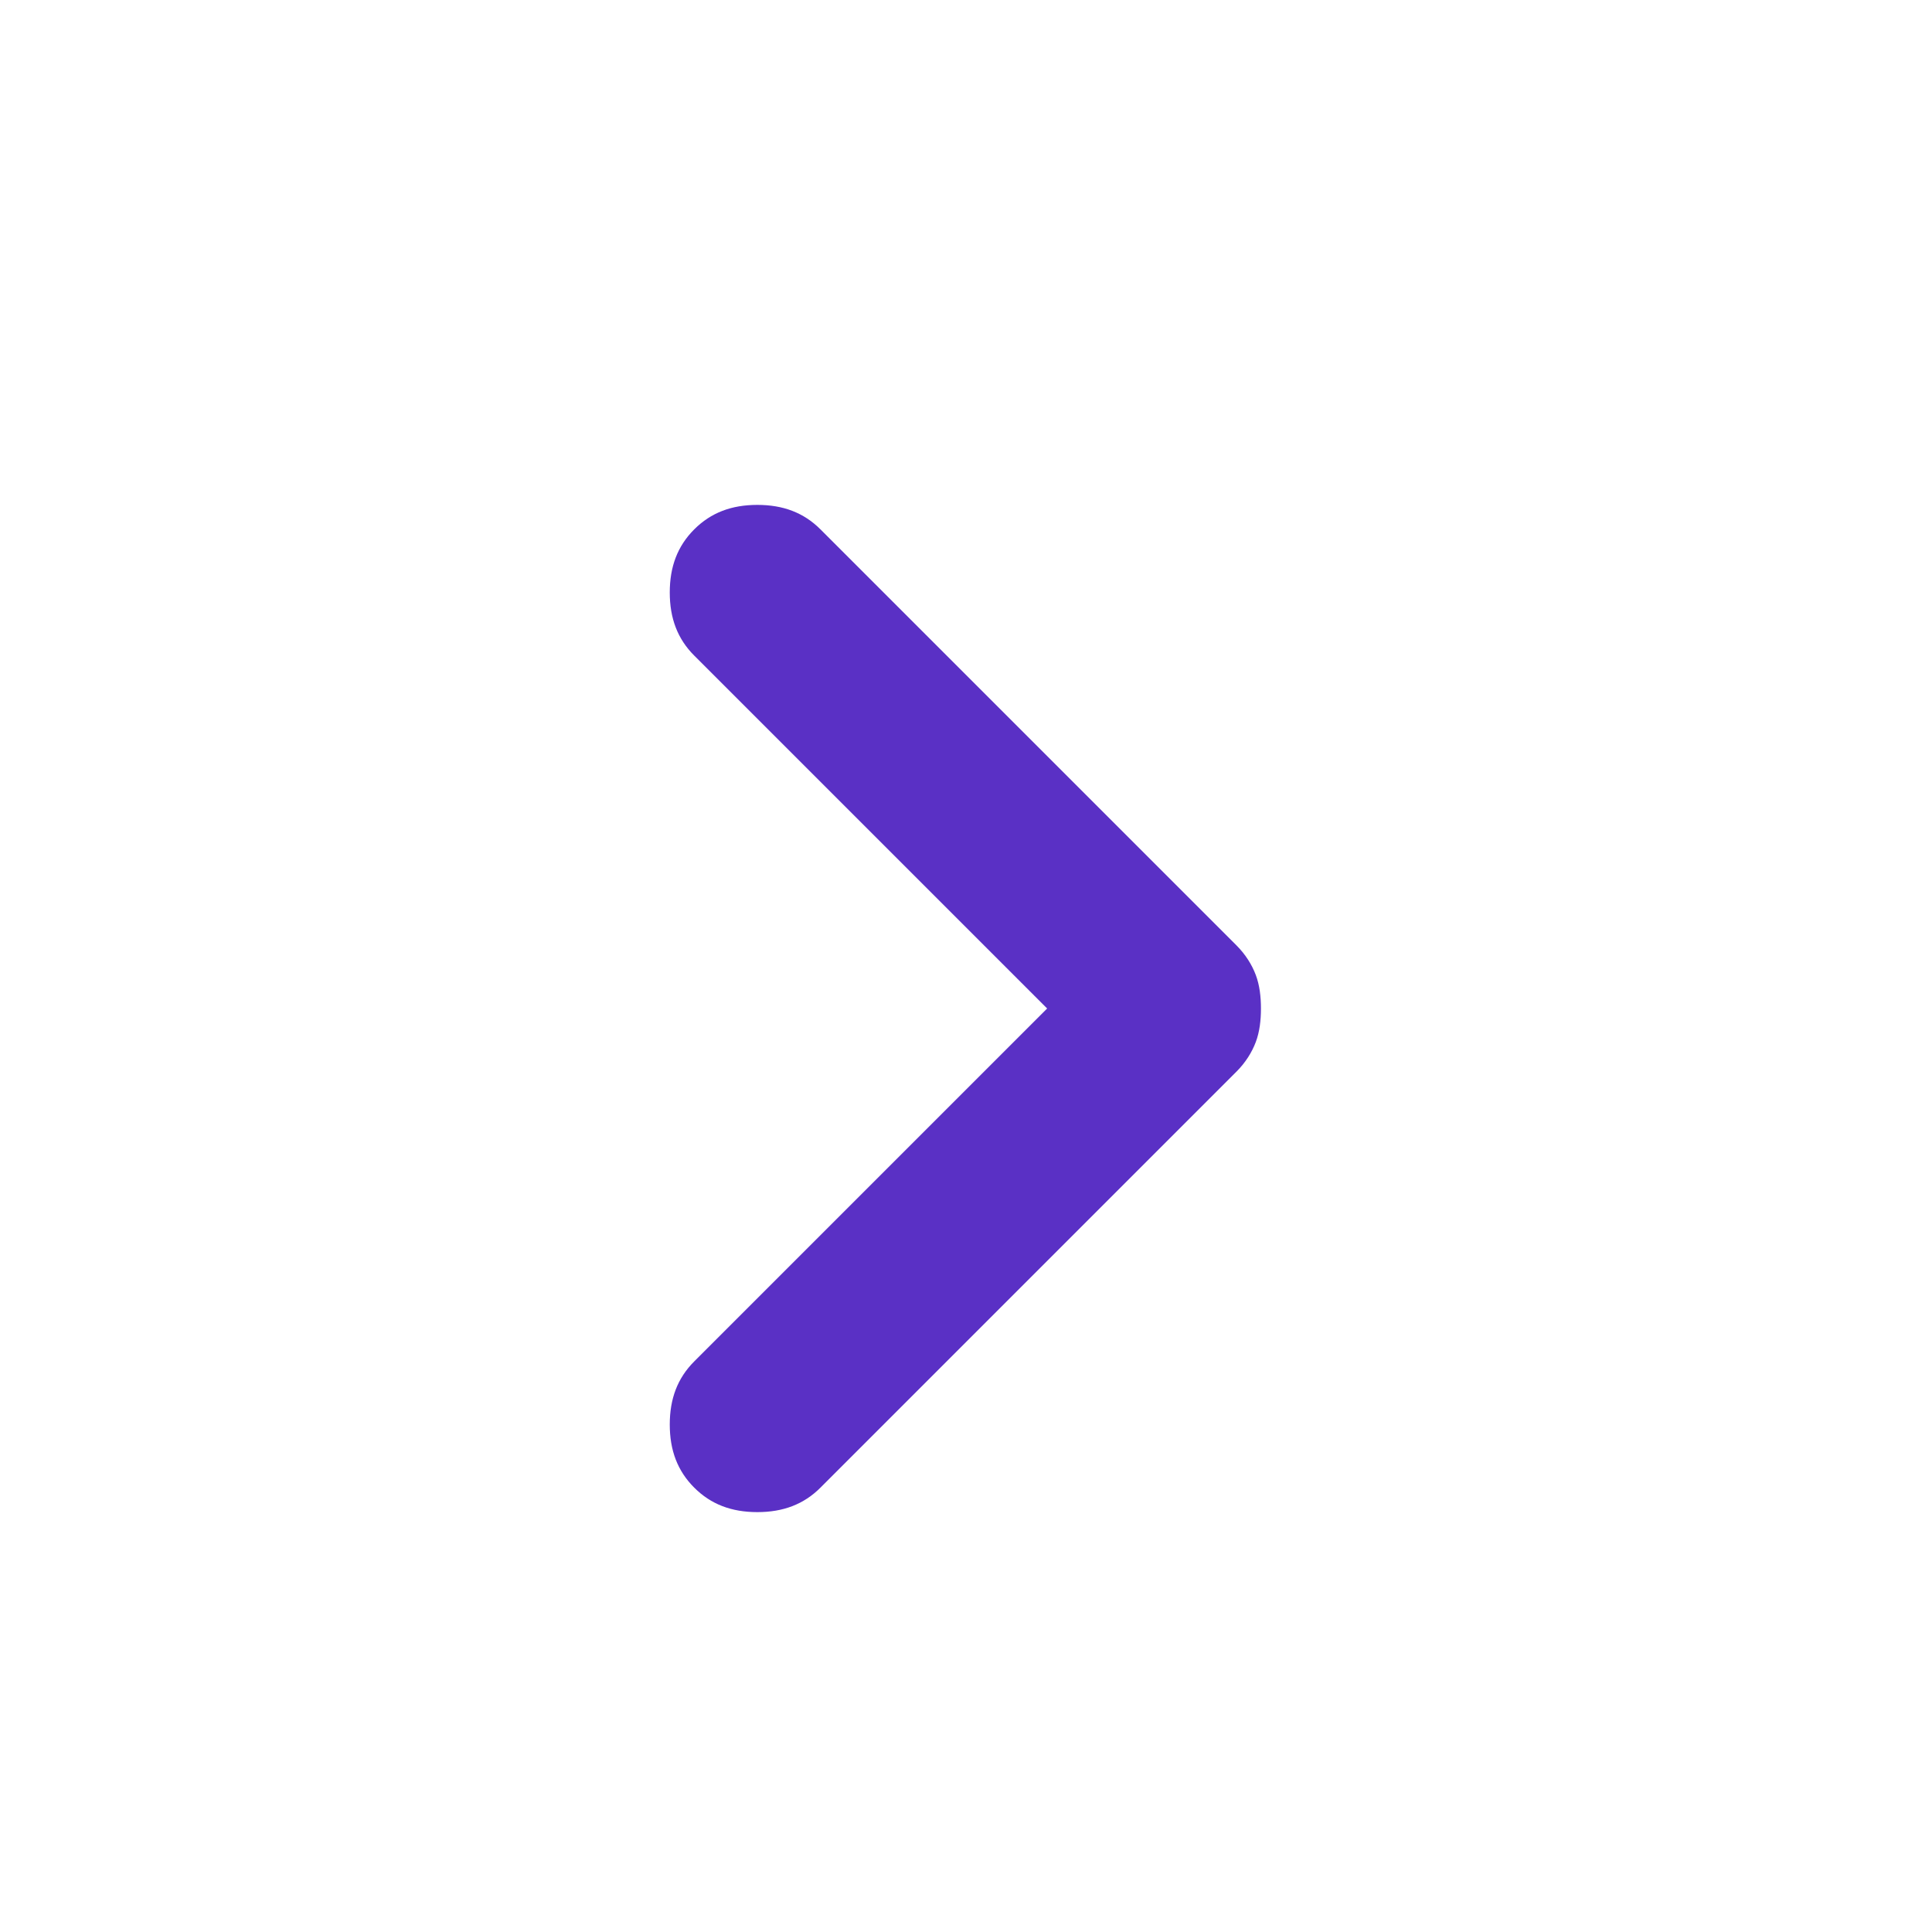
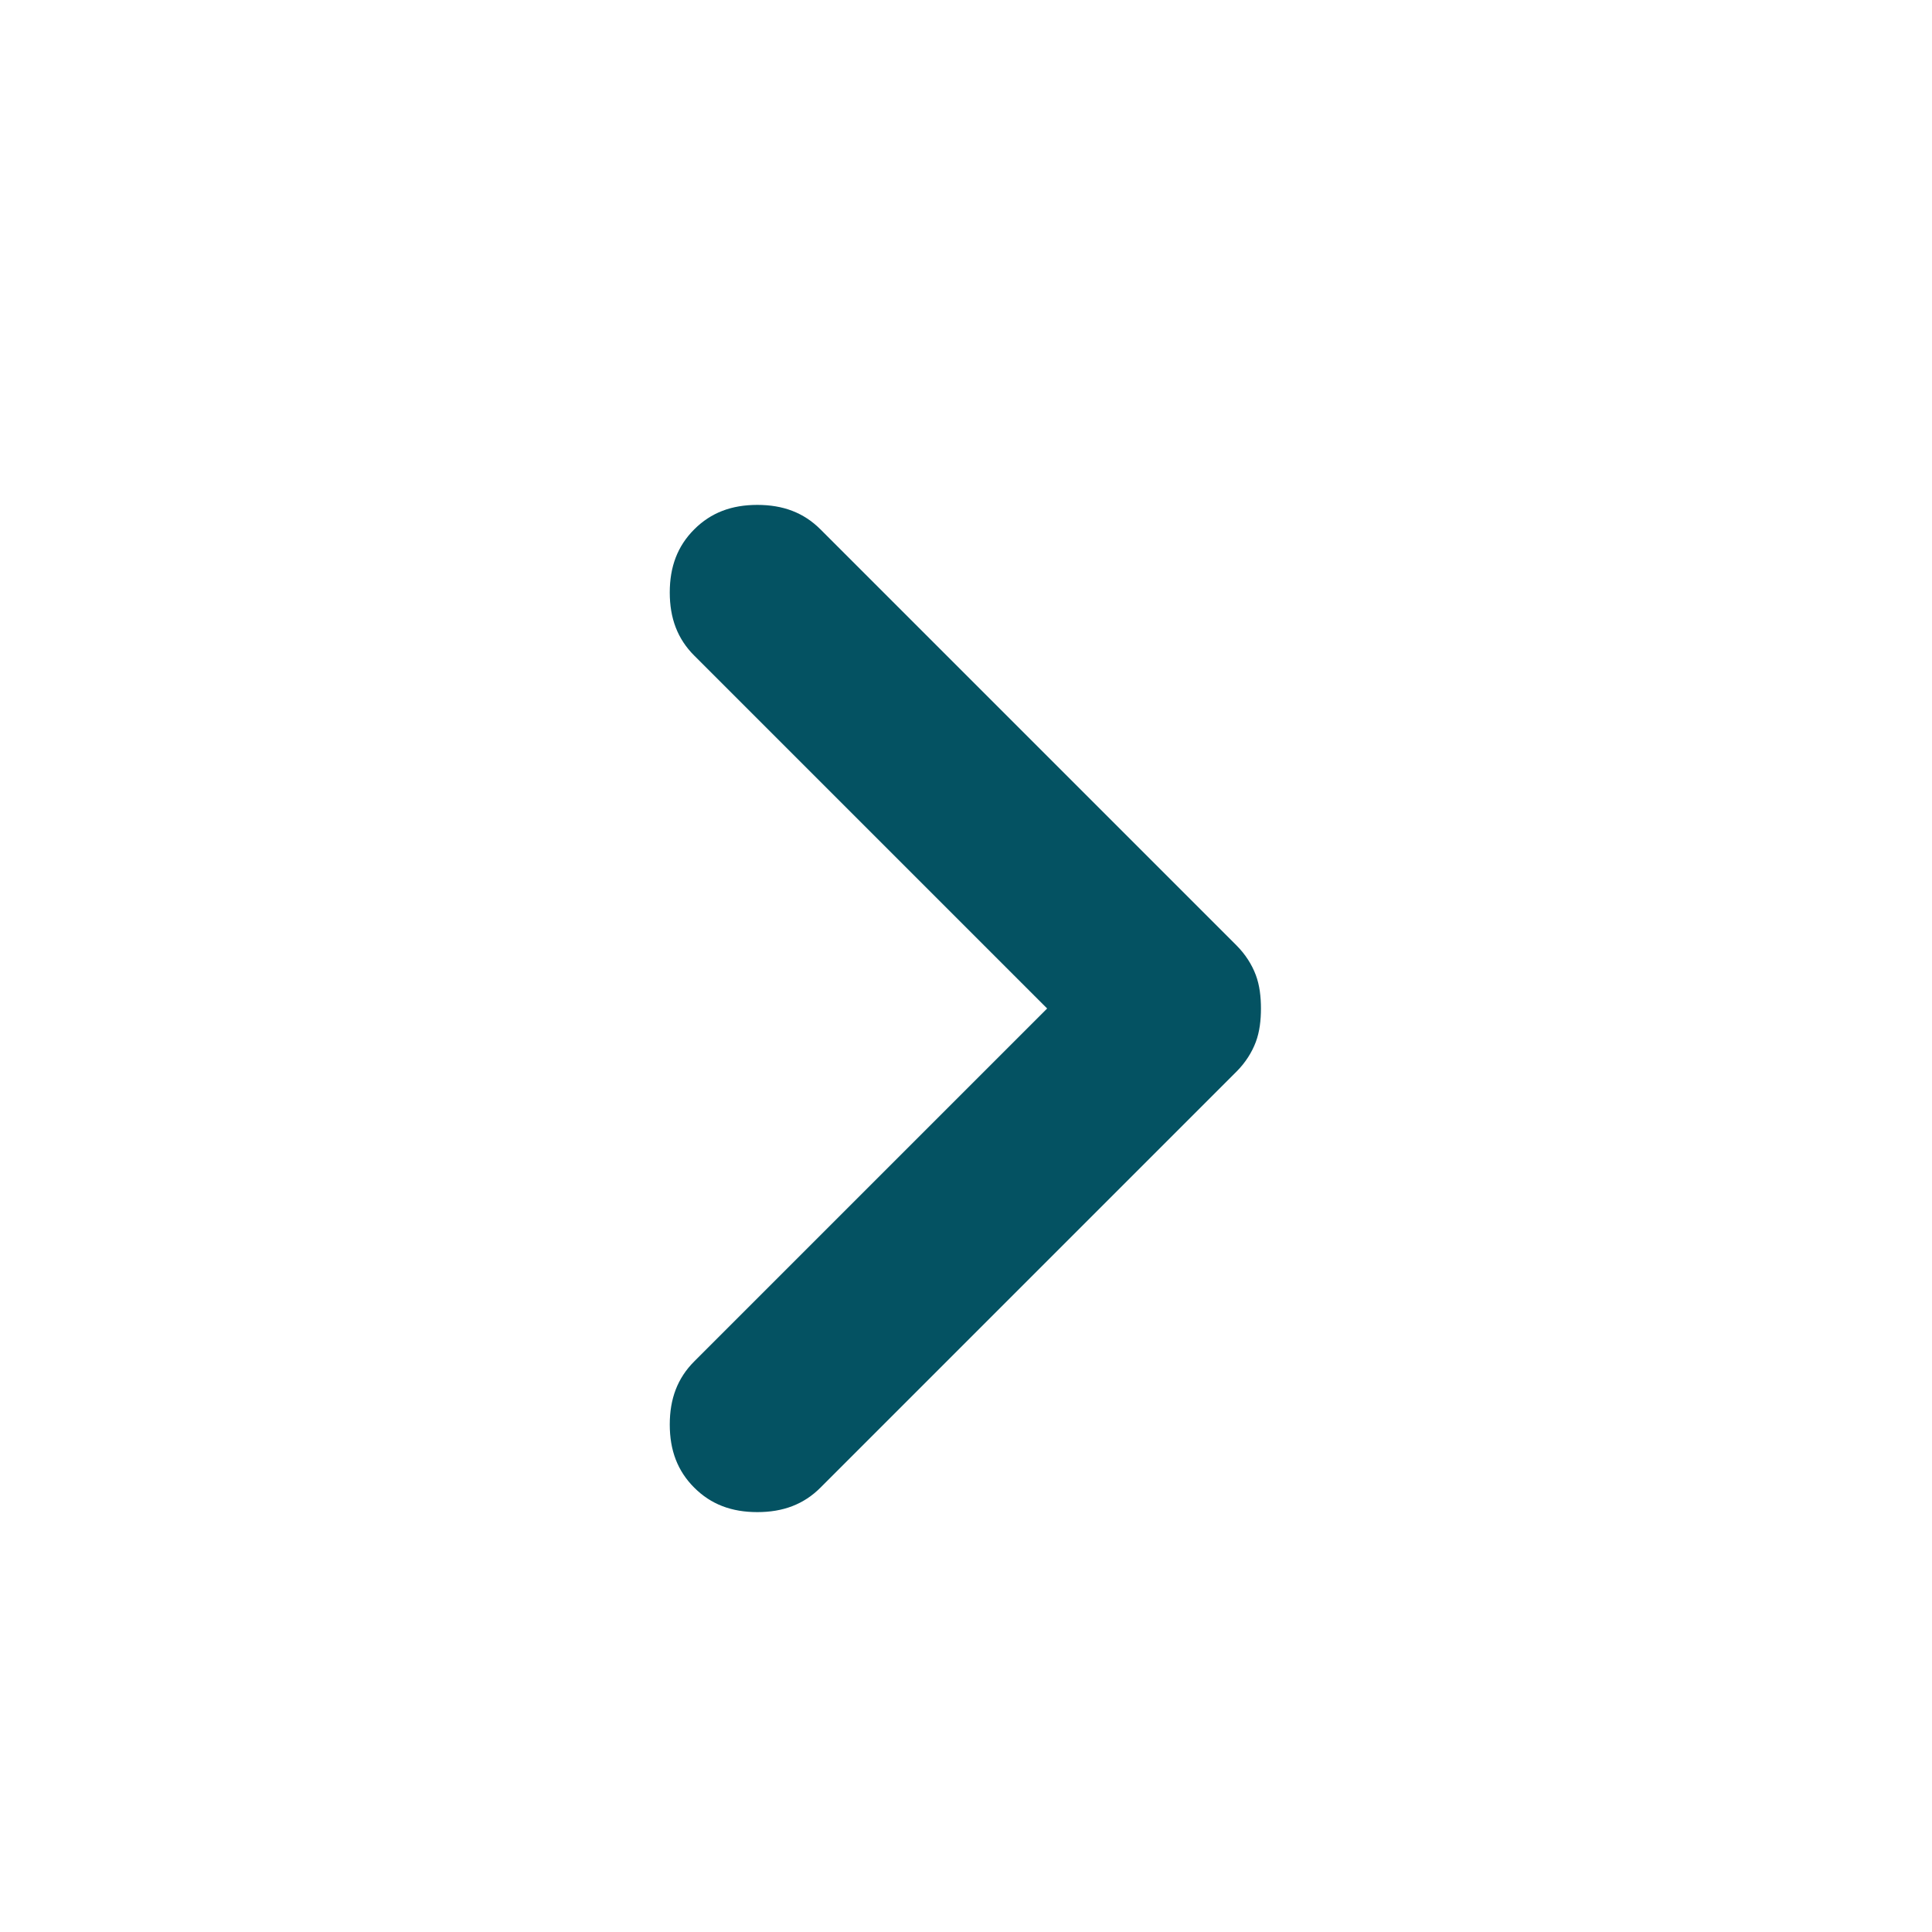
- <svg xmlns="http://www.w3.org/2000/svg" id="Layer_1" data-name="Layer 1" version="1.1" viewBox="0 0 150 150">
+ <svg xmlns="http://www.w3.org/2000/svg" id="Layer_1" version="1.1" viewBox="0 0 150 150">
  <defs>
    <style>
-       .cls-1 {
-         fill: #5a30c5;
-         stroke-width: 0px;
+       .st0 {
+         fill: #045262;
      }
    </style>
  </defs>
-   <path class="cls-1" d="M81.3,78.3l-27.4-27.4c-1.3-1.3-1.9-2.9-1.9-4.9s.6-3.6,1.9-4.9,2.9-1.9,4.9-1.9,3.6.6,4.9,1.9l32.3,32.3c.7.7,1.2,1.5,1.5,2.3s.4,1.7.4,2.6-.1,1.8-.4,2.6-.8,1.6-1.5,2.3l-32.3,32.3c-1.3,1.3-2.9,1.9-4.9,1.9s-3.6-.6-4.9-1.9-1.9-2.9-1.9-4.9.6-3.6,1.9-4.9l27.4-27.4Z" />
+   <path class="st0" d="M81.3,78.3l-27.4-27.4c-1.3-1.3-1.9-2.9-1.9-4.9s.6-3.6,1.9-4.9,2.9-1.9,4.9-1.9,3.6.6,4.9,1.9l32.3,32.3c.7.7,1.2,1.5,1.5,2.3s.4,1.7.4,2.6-.1,1.8-.4,2.6-.8,1.6-1.5,2.3l-32.3,32.3c-1.3,1.3-2.9,1.9-4.9,1.9s-3.6-.6-4.9-1.9-1.9-2.9-1.9-4.9.6-3.6,1.9-4.9l27.4-27.4Z" />
</svg>
